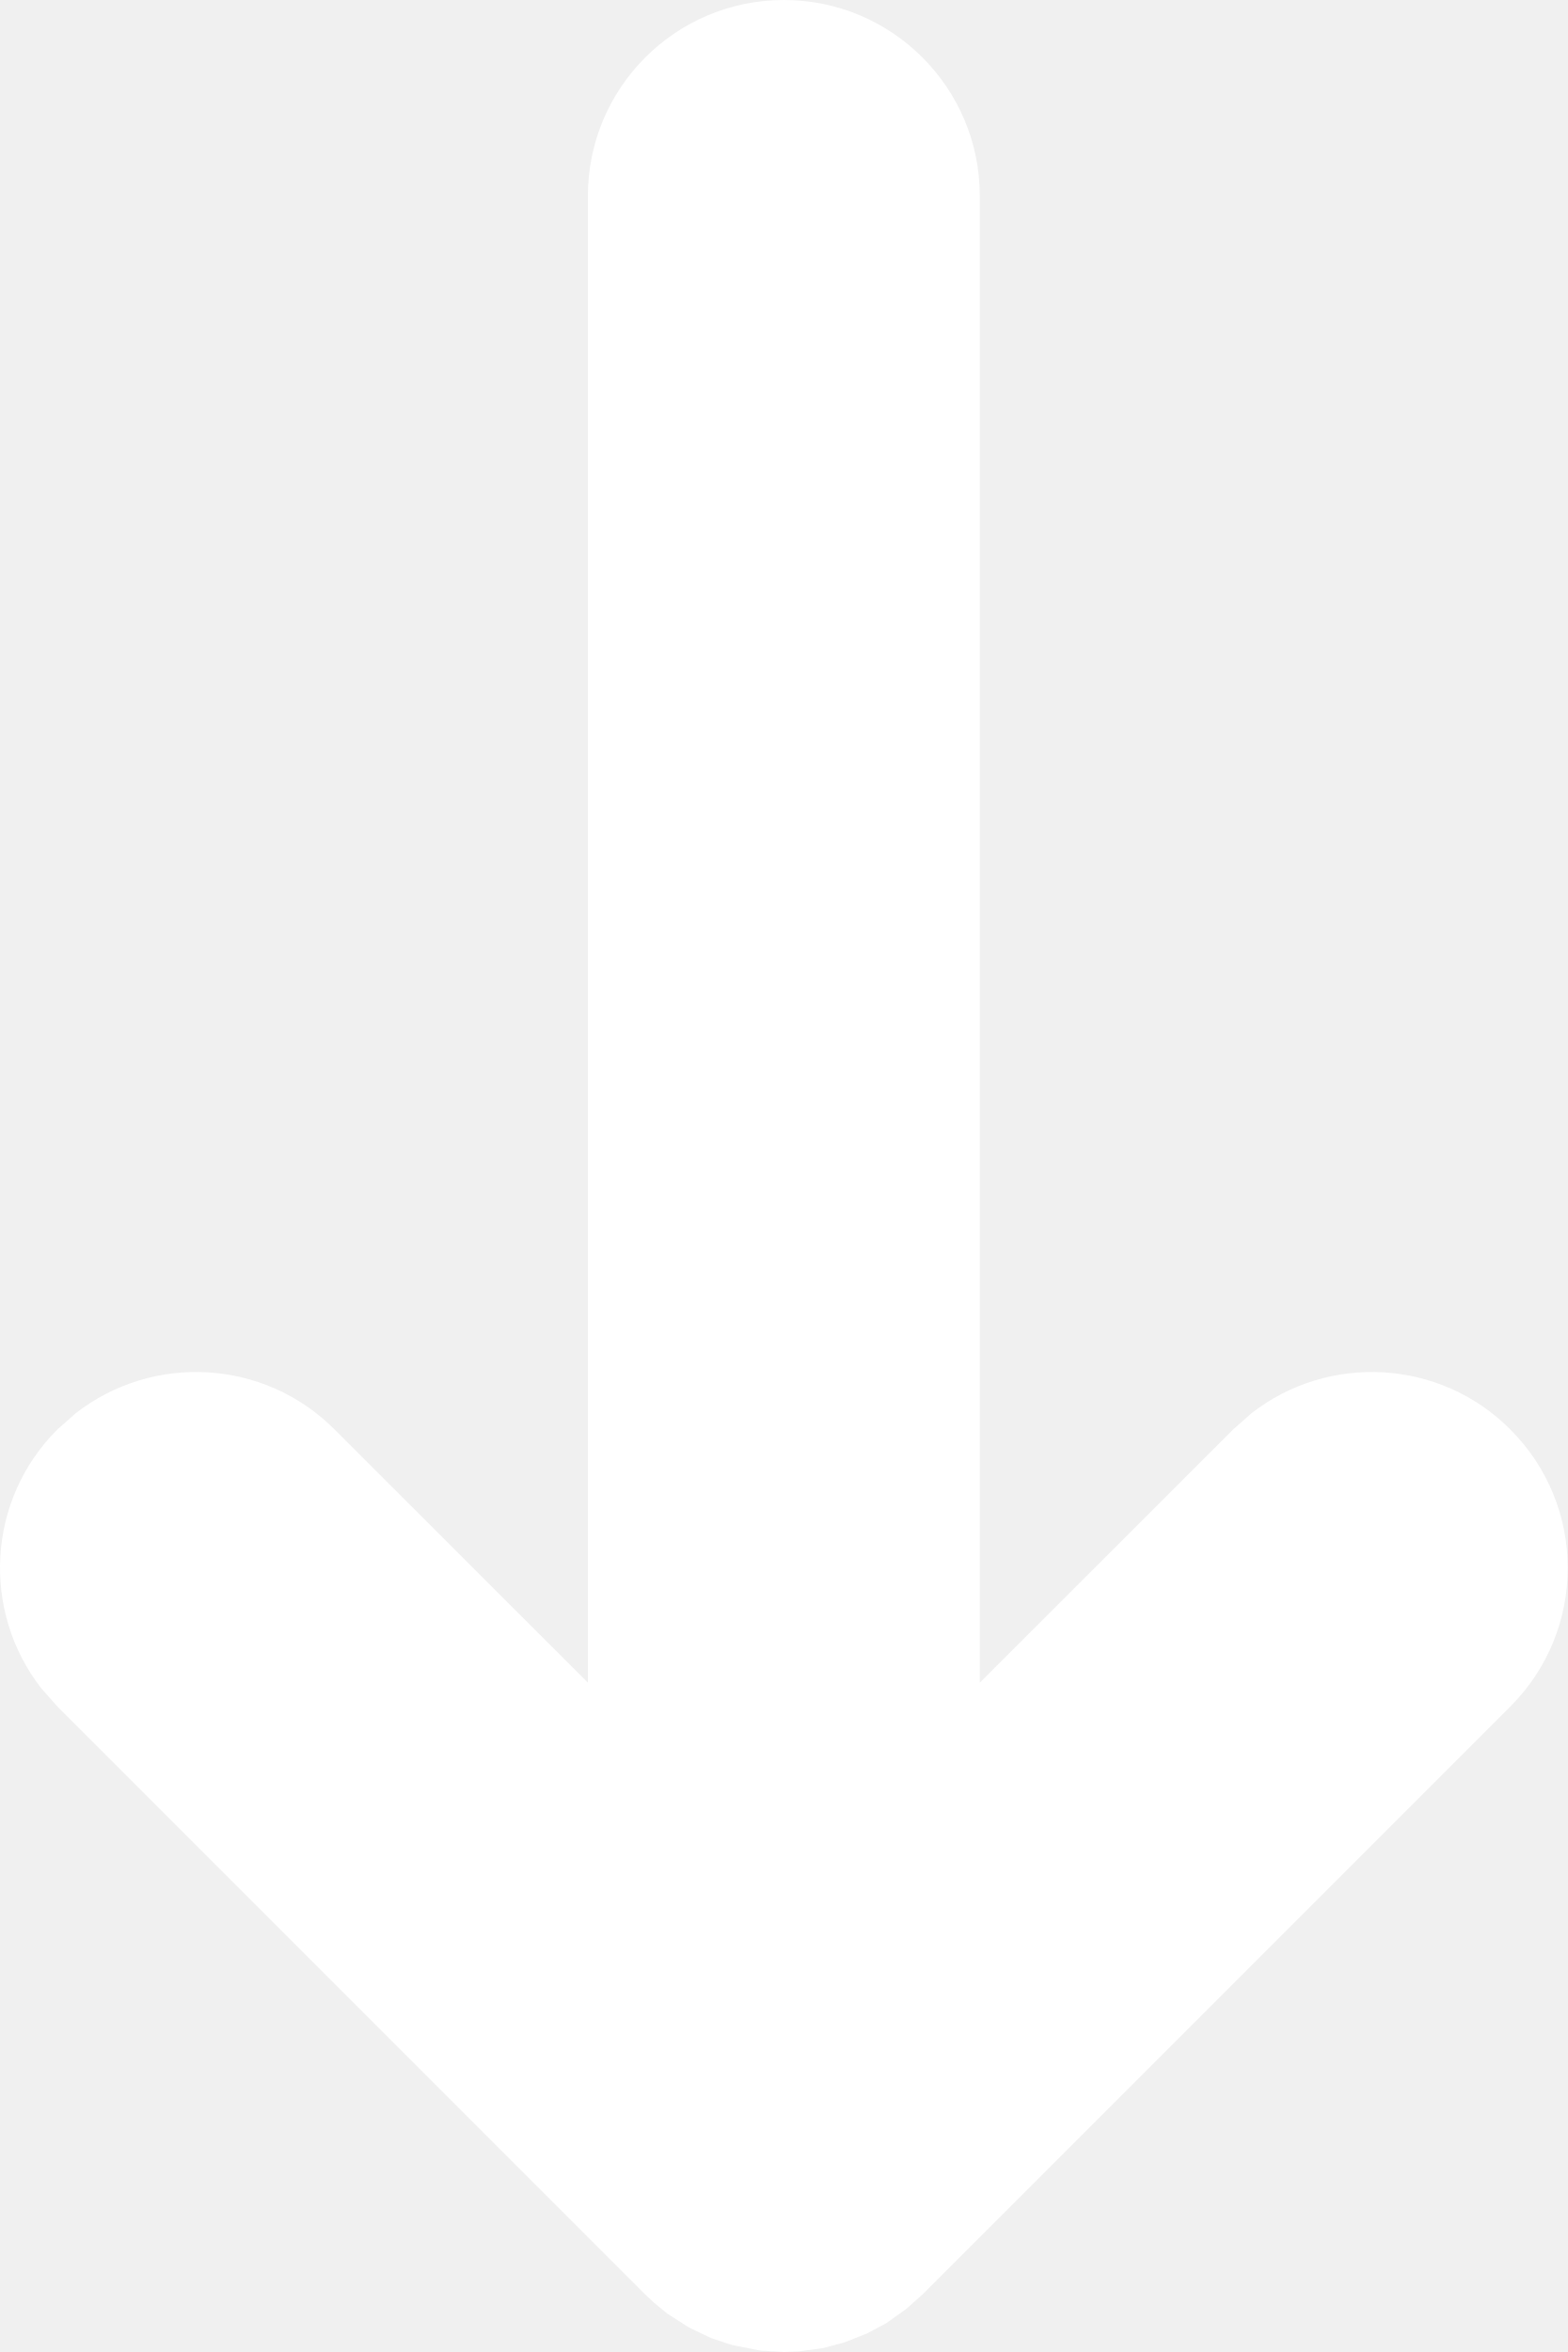
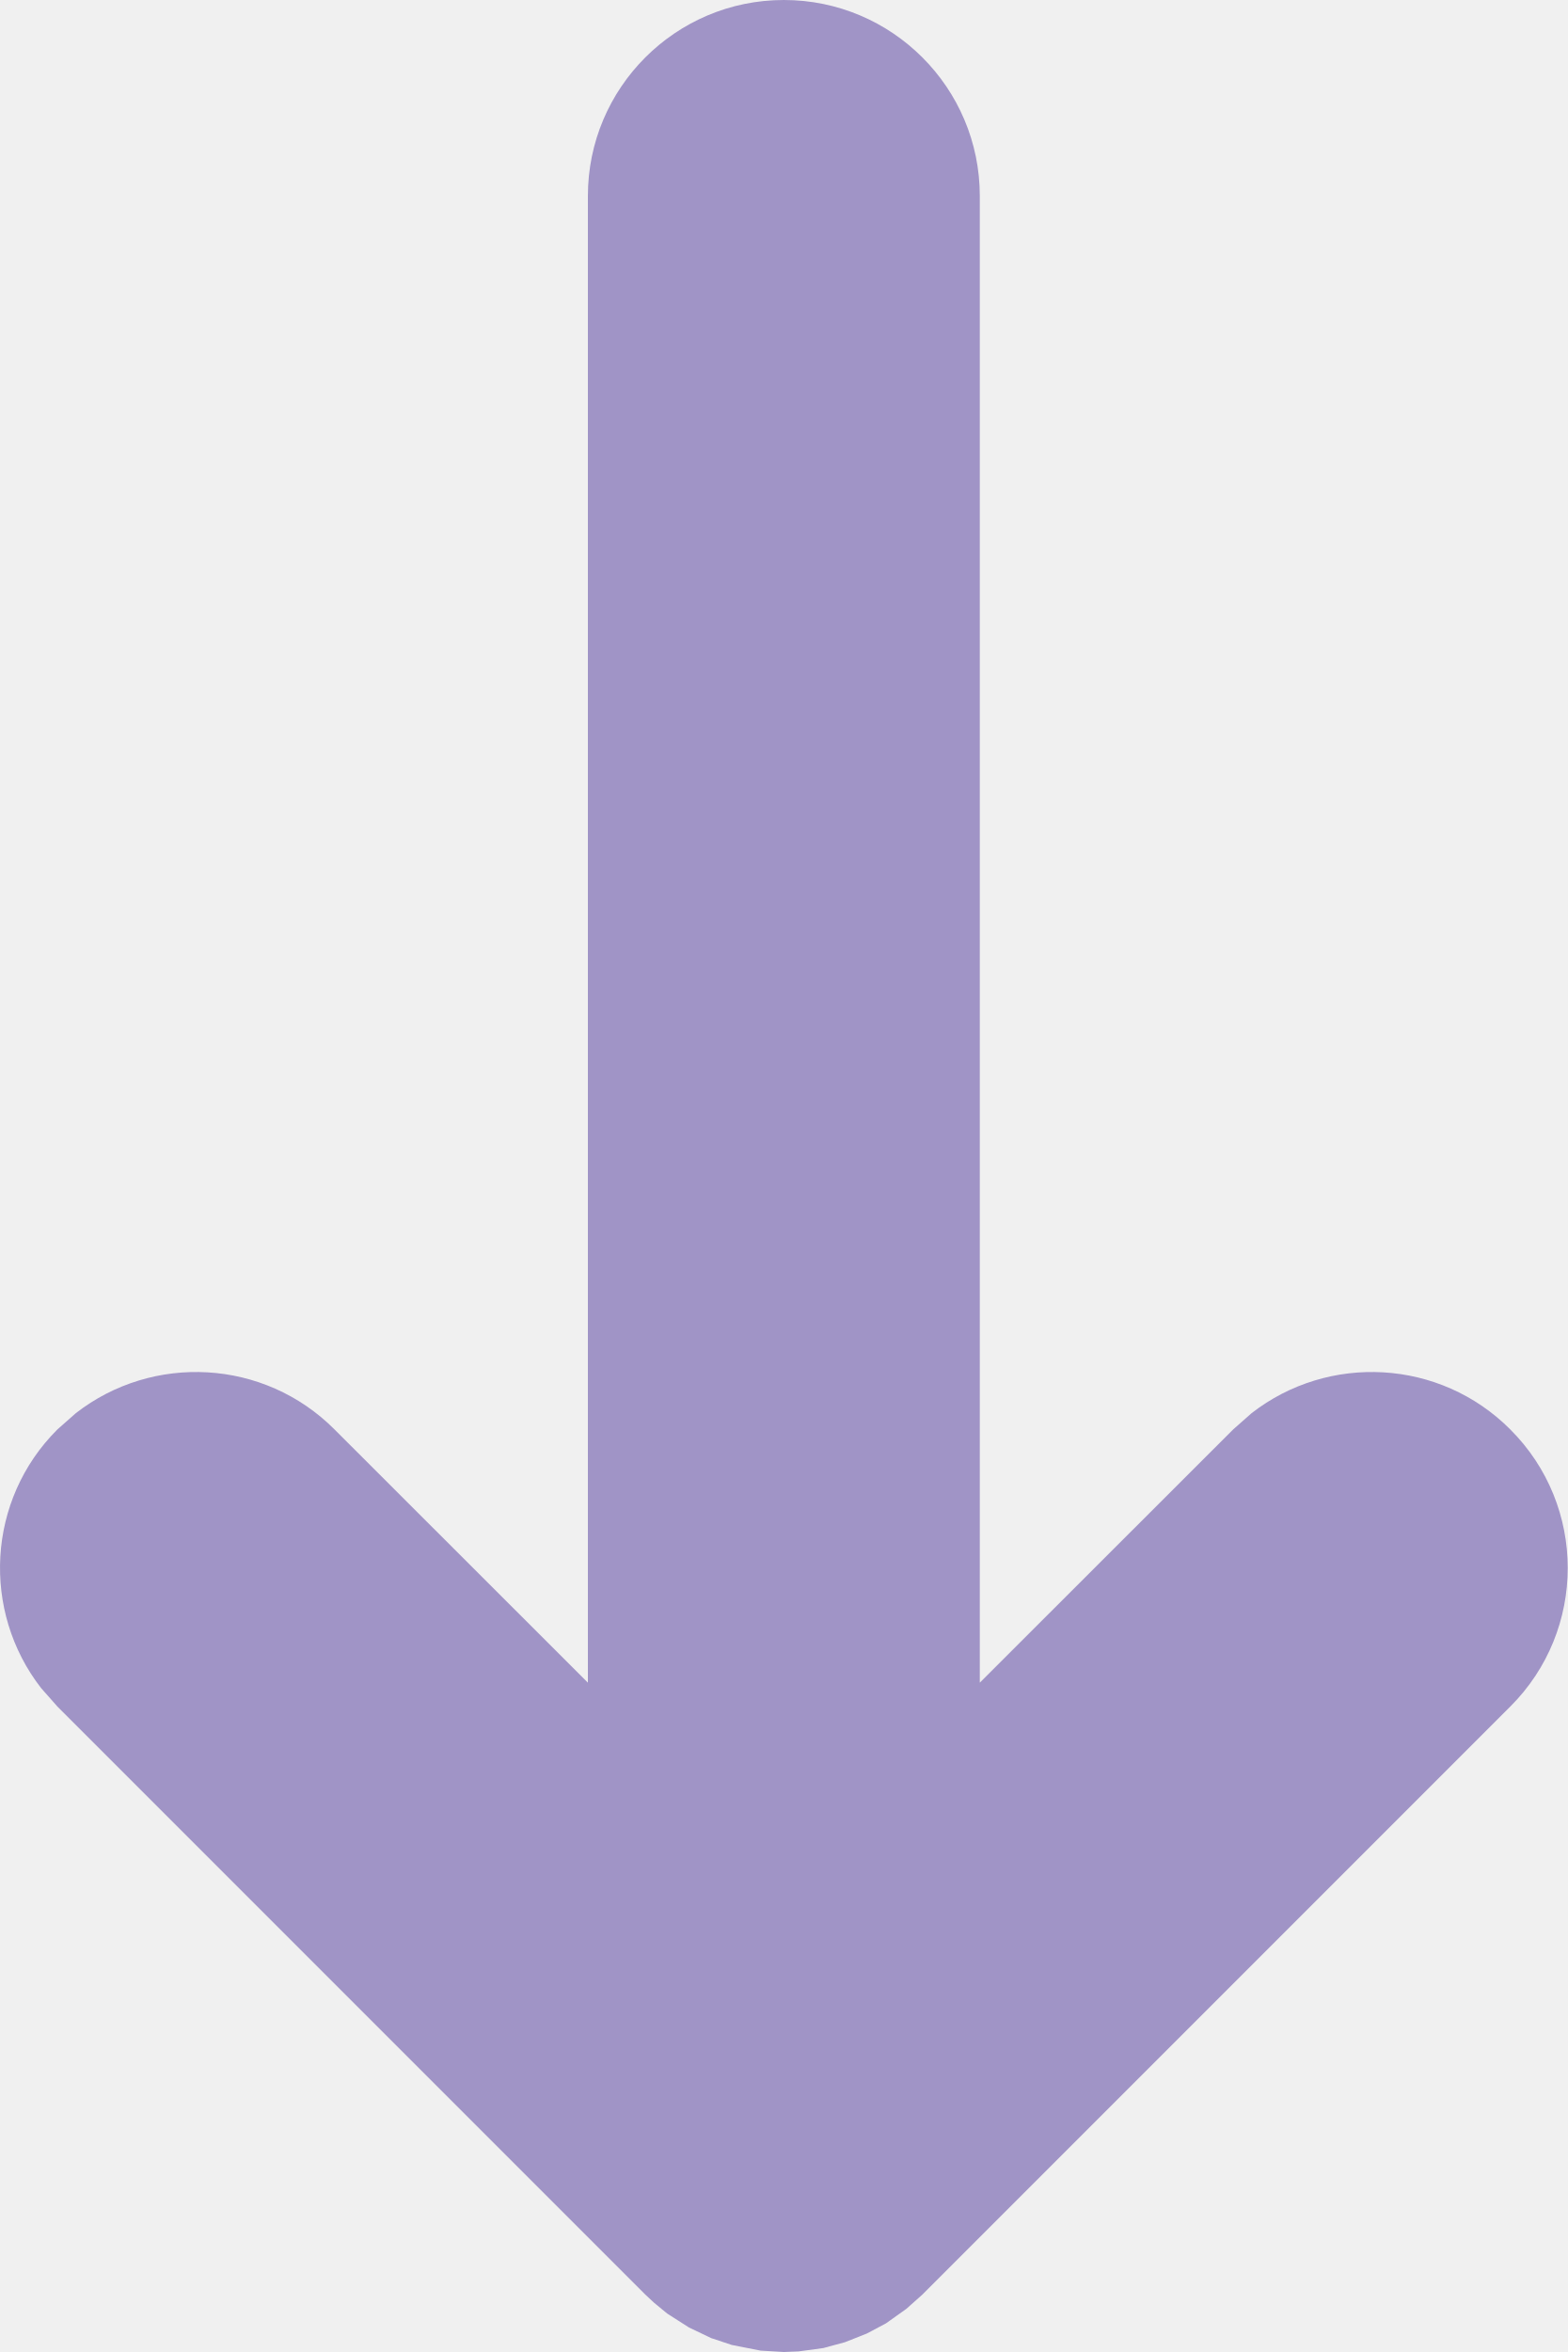
<svg xmlns="http://www.w3.org/2000/svg" width="8" height="12" viewBox="0 0 8 12" fill="none">
-   <path fill-rule="evenodd" clip-rule="evenodd" d="M0.387 7.21L0.293 7.293C-0.068 7.653 -0.095 8.221 0.21 8.613L0.293 8.707L3.293 11.707L3.337 11.748L3.405 11.804L3.516 11.875L3.629 11.929L3.734 11.964L3.882 11.993L4 12L4.075 11.997L4.201 11.98L4.312 11.95L4.423 11.906L4.521 11.854L4.625 11.78L4.707 11.707L7.707 8.707C8.098 8.317 8.098 7.683 7.707 7.293C7.347 6.932 6.779 6.905 6.387 7.21L6.293 7.293L5 8.585V1C5 0.448 4.552 0 4 0C3.448 0 3 0.448 3 1V8.585L1.707 7.293C1.347 6.932 0.779 6.905 0.387 7.21L0.293 7.293L0.387 7.21Z" fill="white" />
+   <path fill-rule="evenodd" clip-rule="evenodd" d="M0.387 7.21L0.293 7.293C-0.068 7.653 -0.095 8.221 0.21 8.613L0.293 8.707L3.293 11.707L3.337 11.748L3.405 11.804L3.516 11.875L3.629 11.929L3.734 11.964L3.882 11.993L4 12L4.075 11.997L4.201 11.98L4.312 11.95L4.423 11.906L4.521 11.854L4.625 11.78L4.707 11.707L7.707 8.707C8.098 8.317 8.098 7.683 7.707 7.293C7.347 6.932 6.779 6.905 6.387 7.21L6.293 7.293L5 8.585V1C5 0.448 4.552 0 4 0C3.448 0 3 0.448 3 1V8.585L1.707 7.293C1.347 6.932 0.779 6.905 0.387 7.21L0.293 7.293L0.387 7.21Z" fill="rgba(160, 148, 198, 1)" />
</svg>
